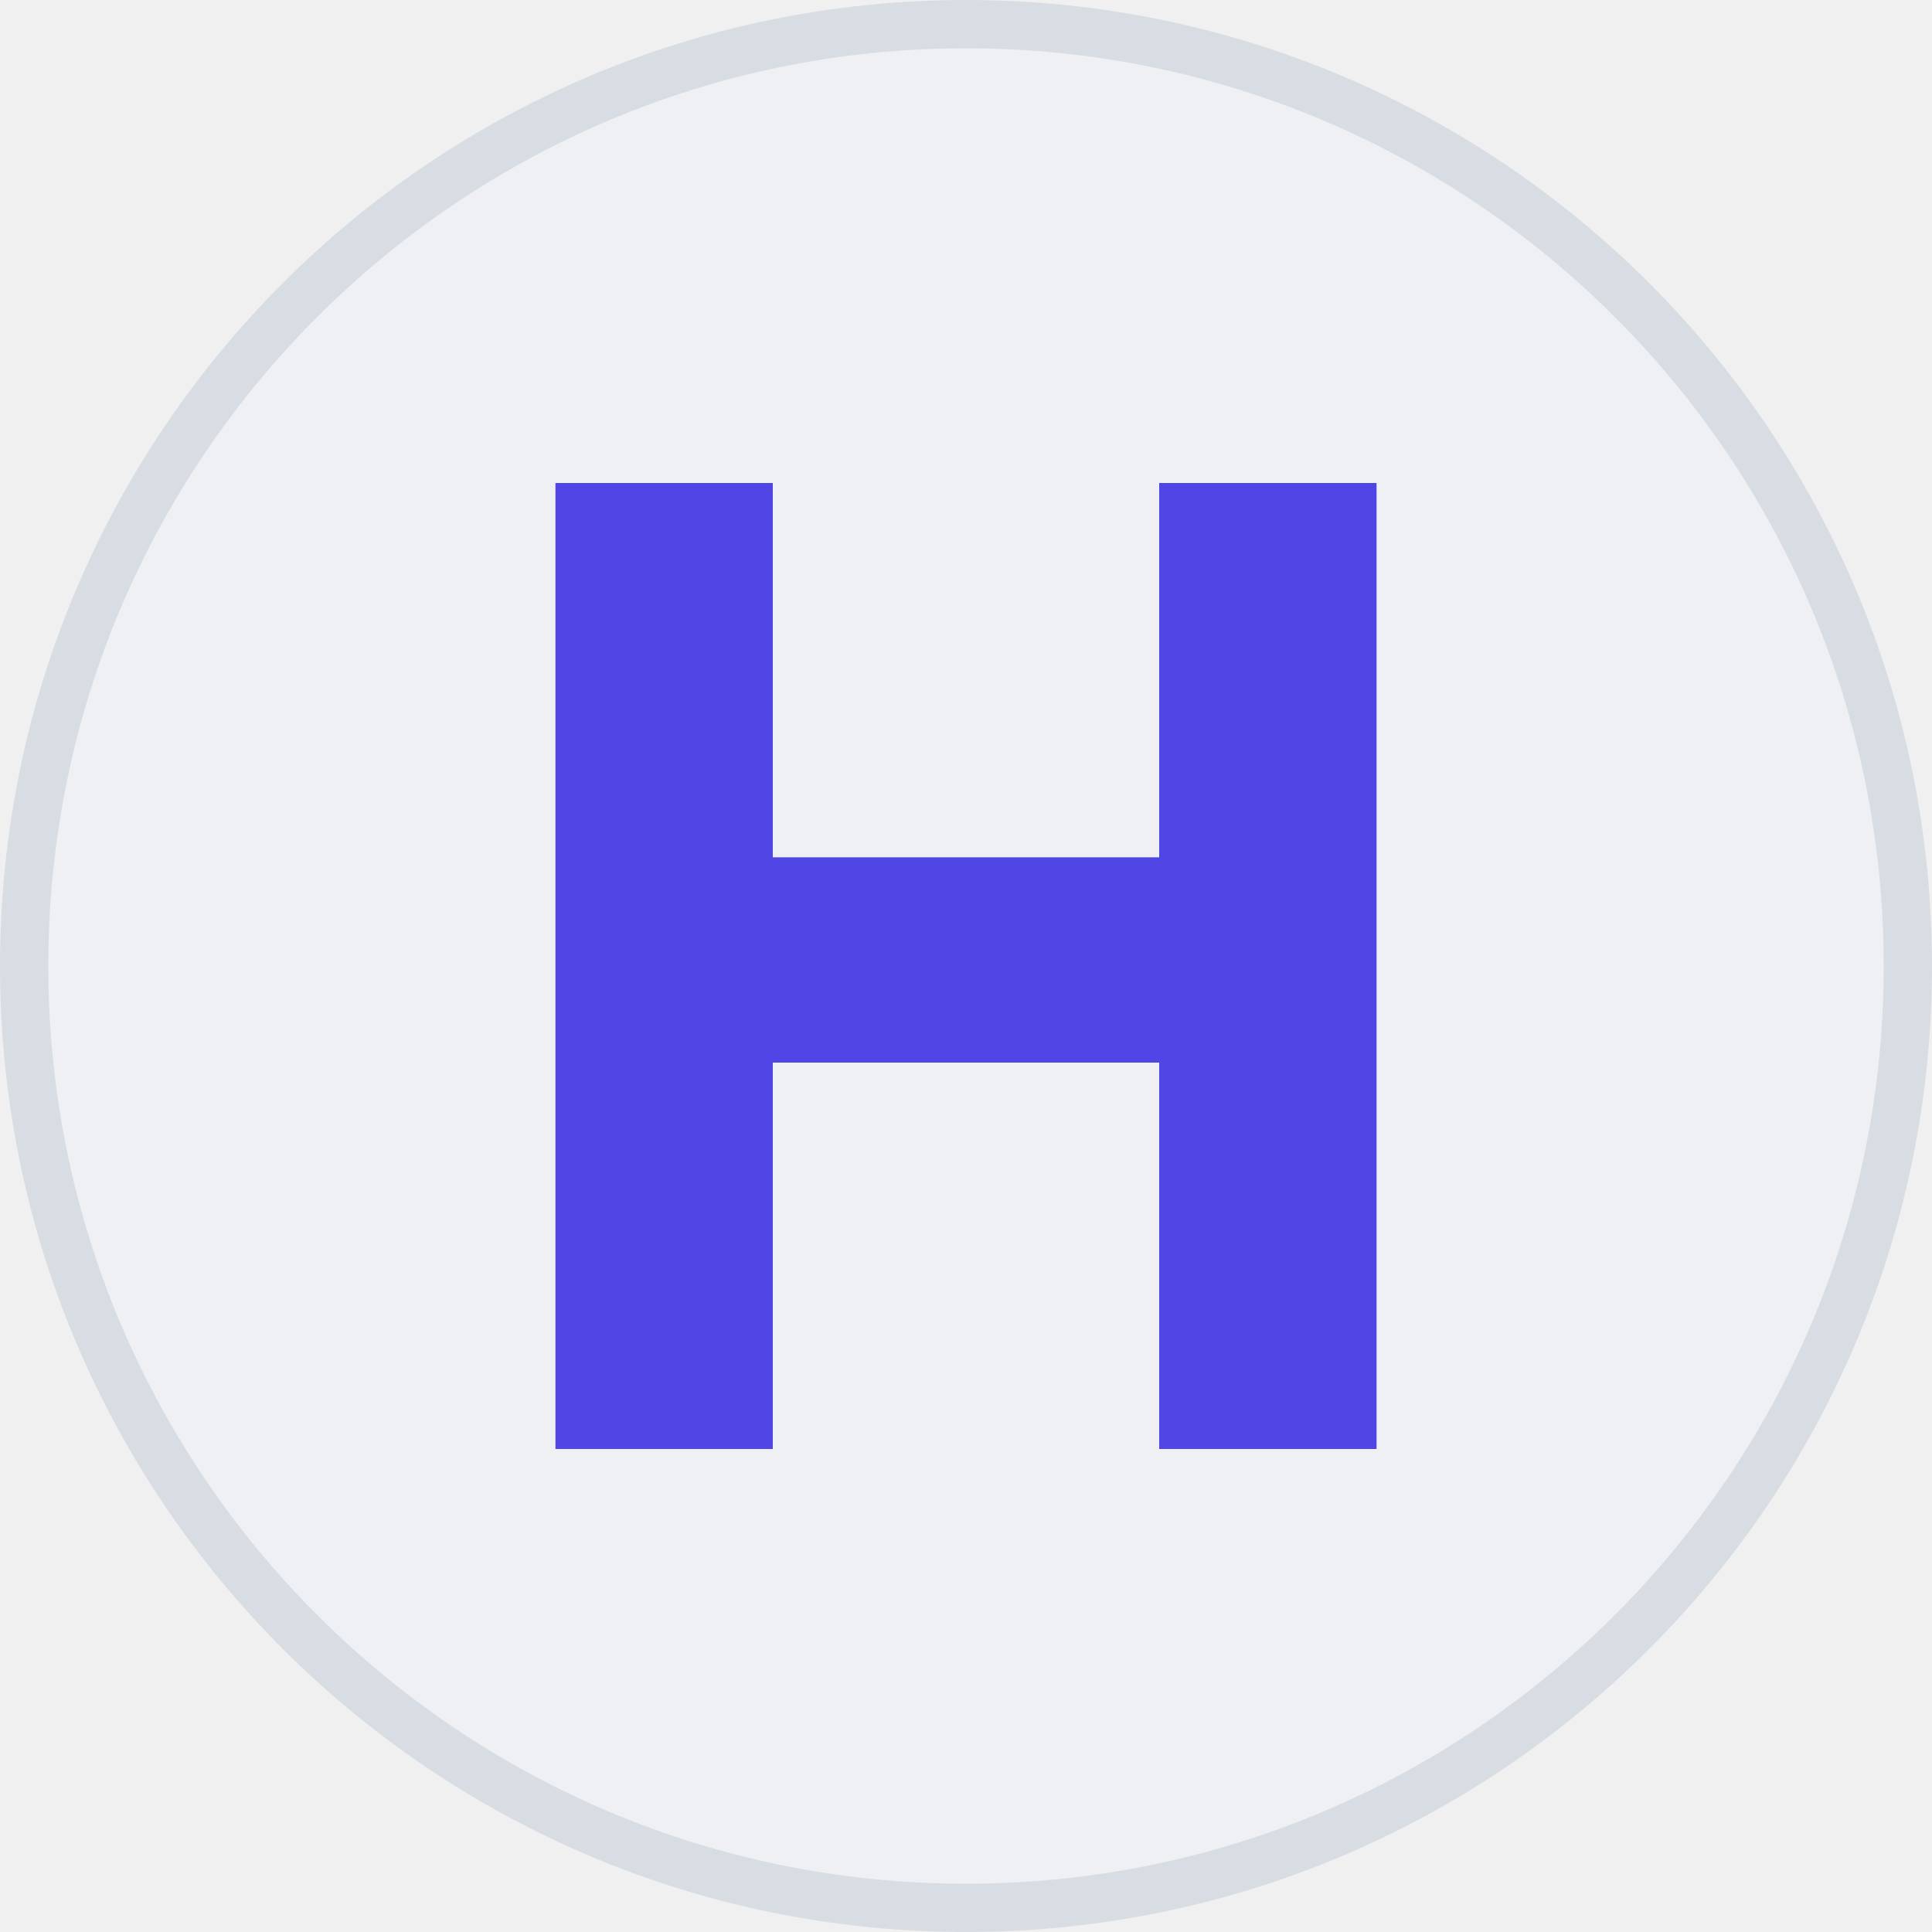
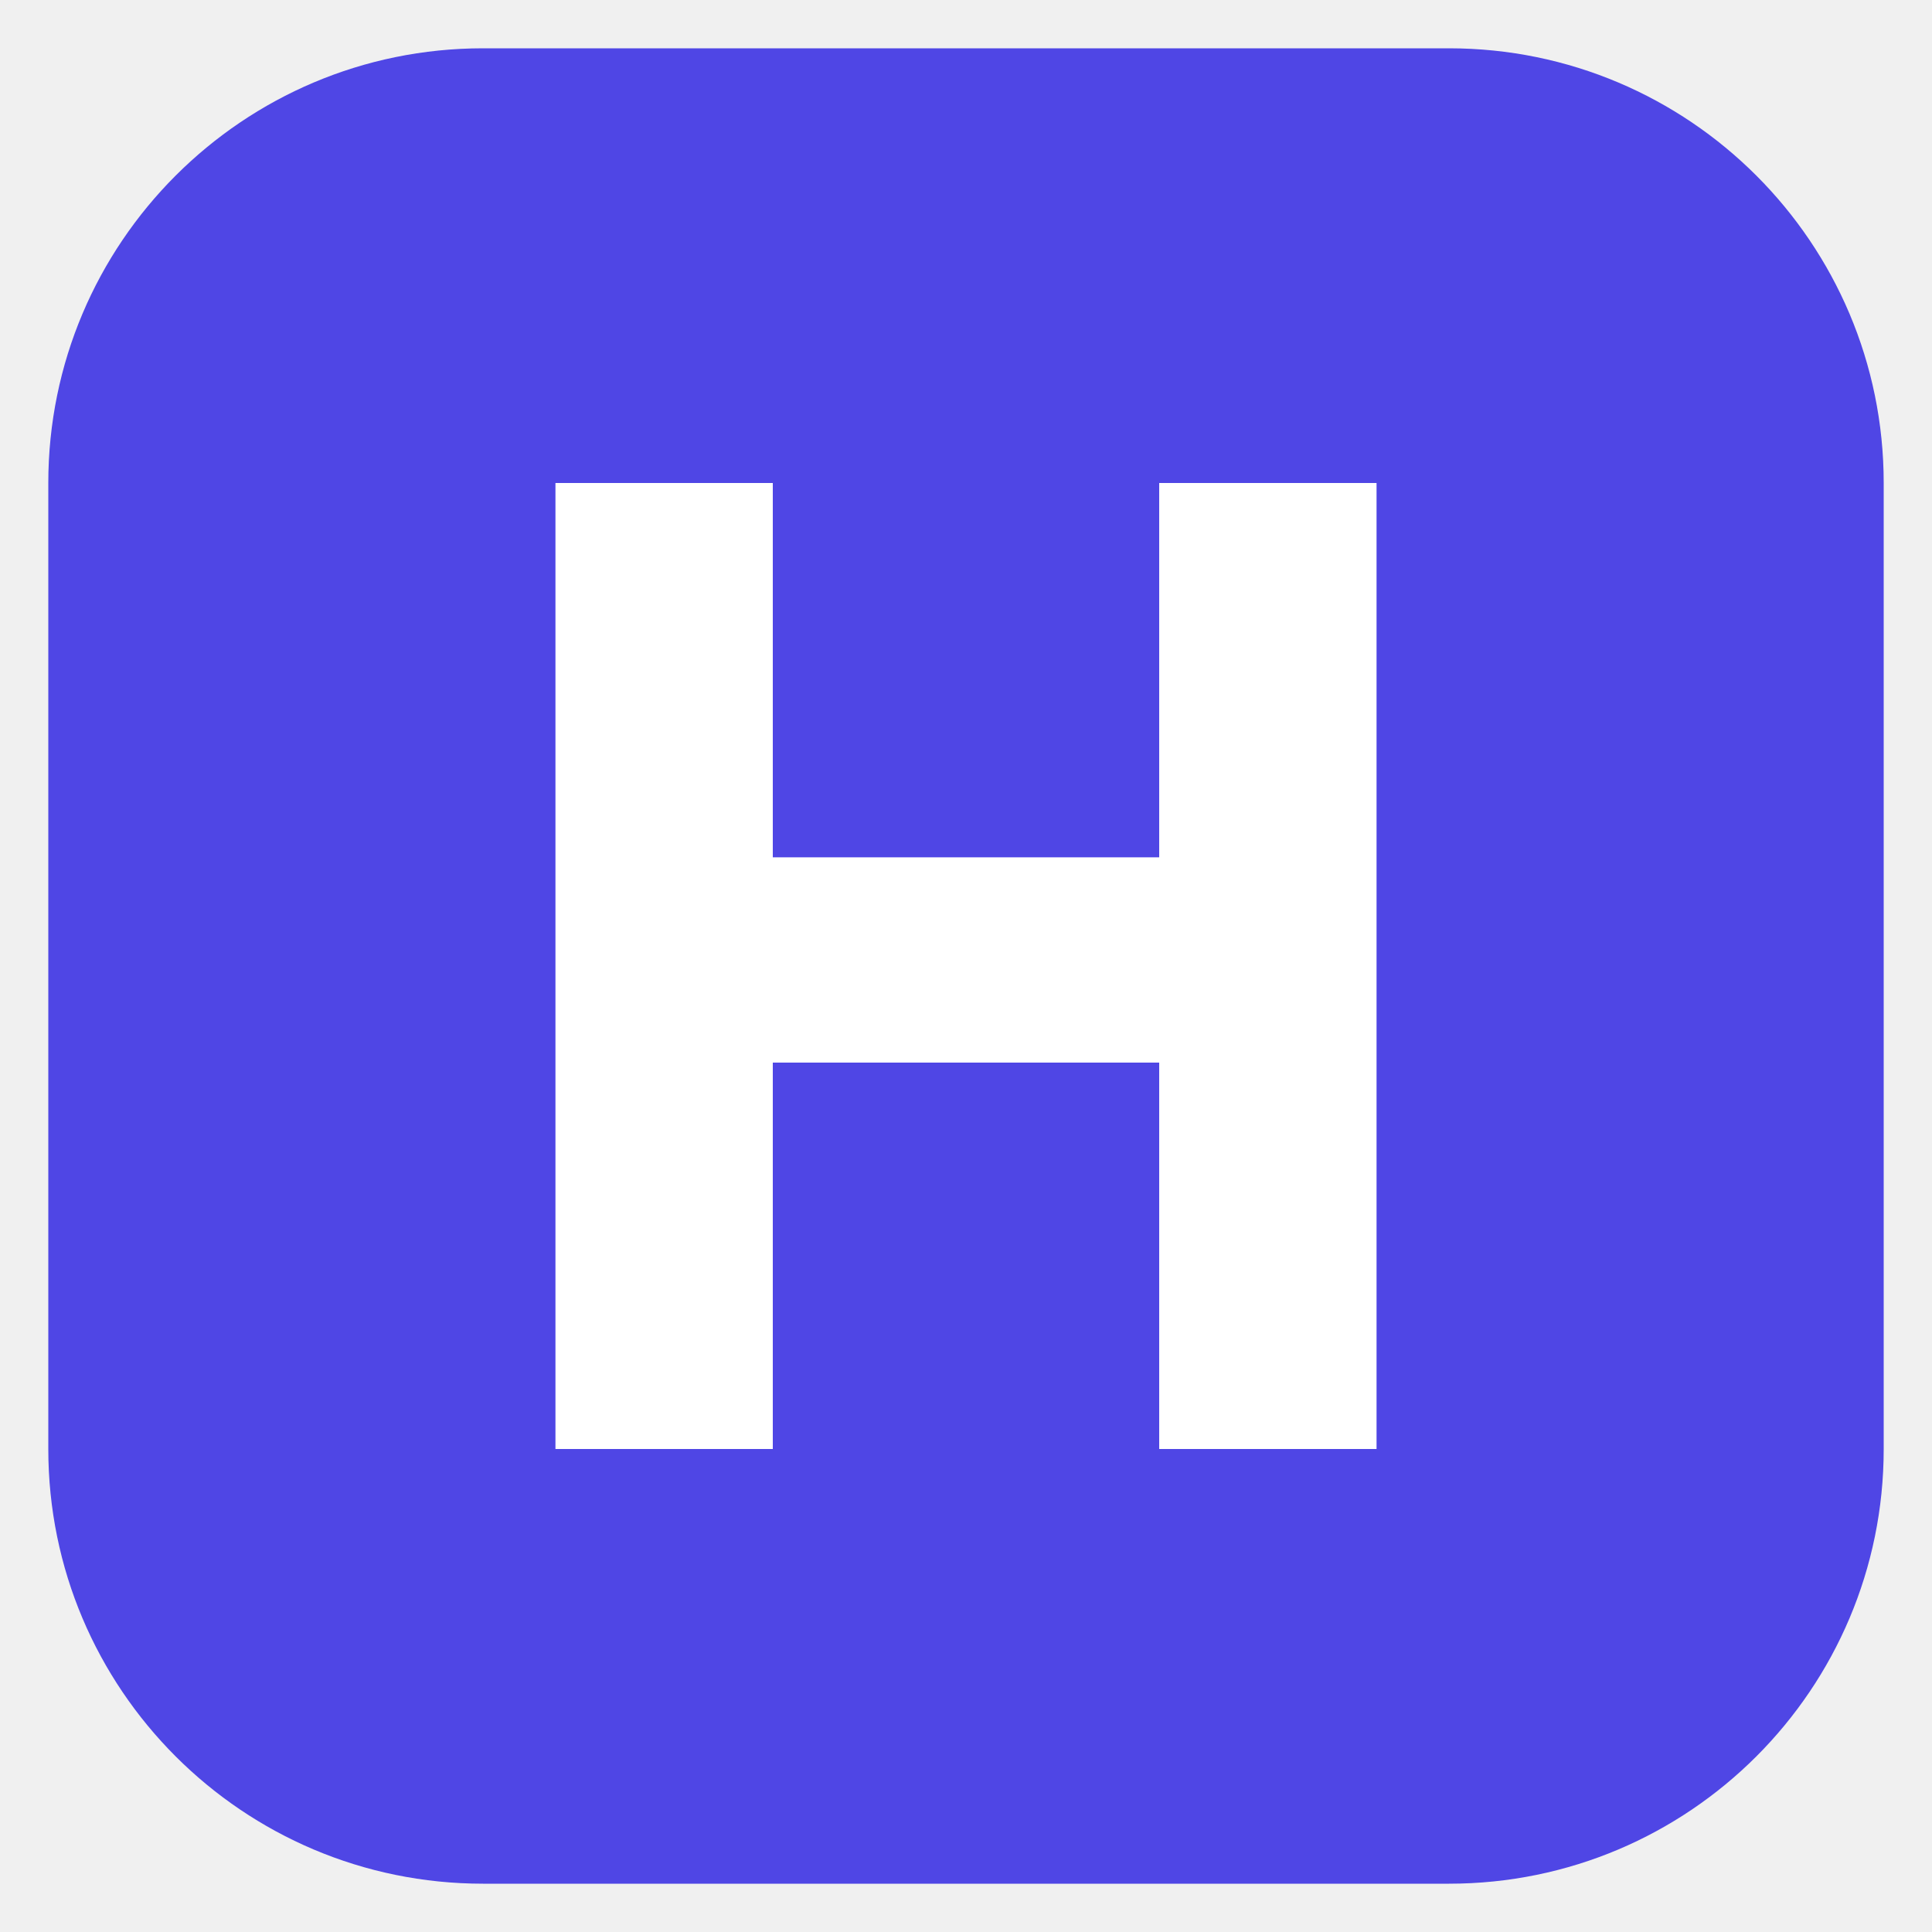
<svg xmlns="http://www.w3.org/2000/svg" viewBox="0 0 160 160" role="img" aria-labelledby="title description">
-   <circle cx="80" cy="80" r="78" fill="#eef0f3" stroke="#d8dde3" stroke-width="4" />
-   <path fill="#4f46e5" d="M46 40h18v31h32V40h18v80H96V88H64v32H46z" />
+   <rect x="4" y="4" width="152" height="152" rx="36" fill="#4f46e5" />
+   <path fill="#fff" d="M46 40h18v31h32V40h18v80H96V88H64v32H46z" />
</svg>
